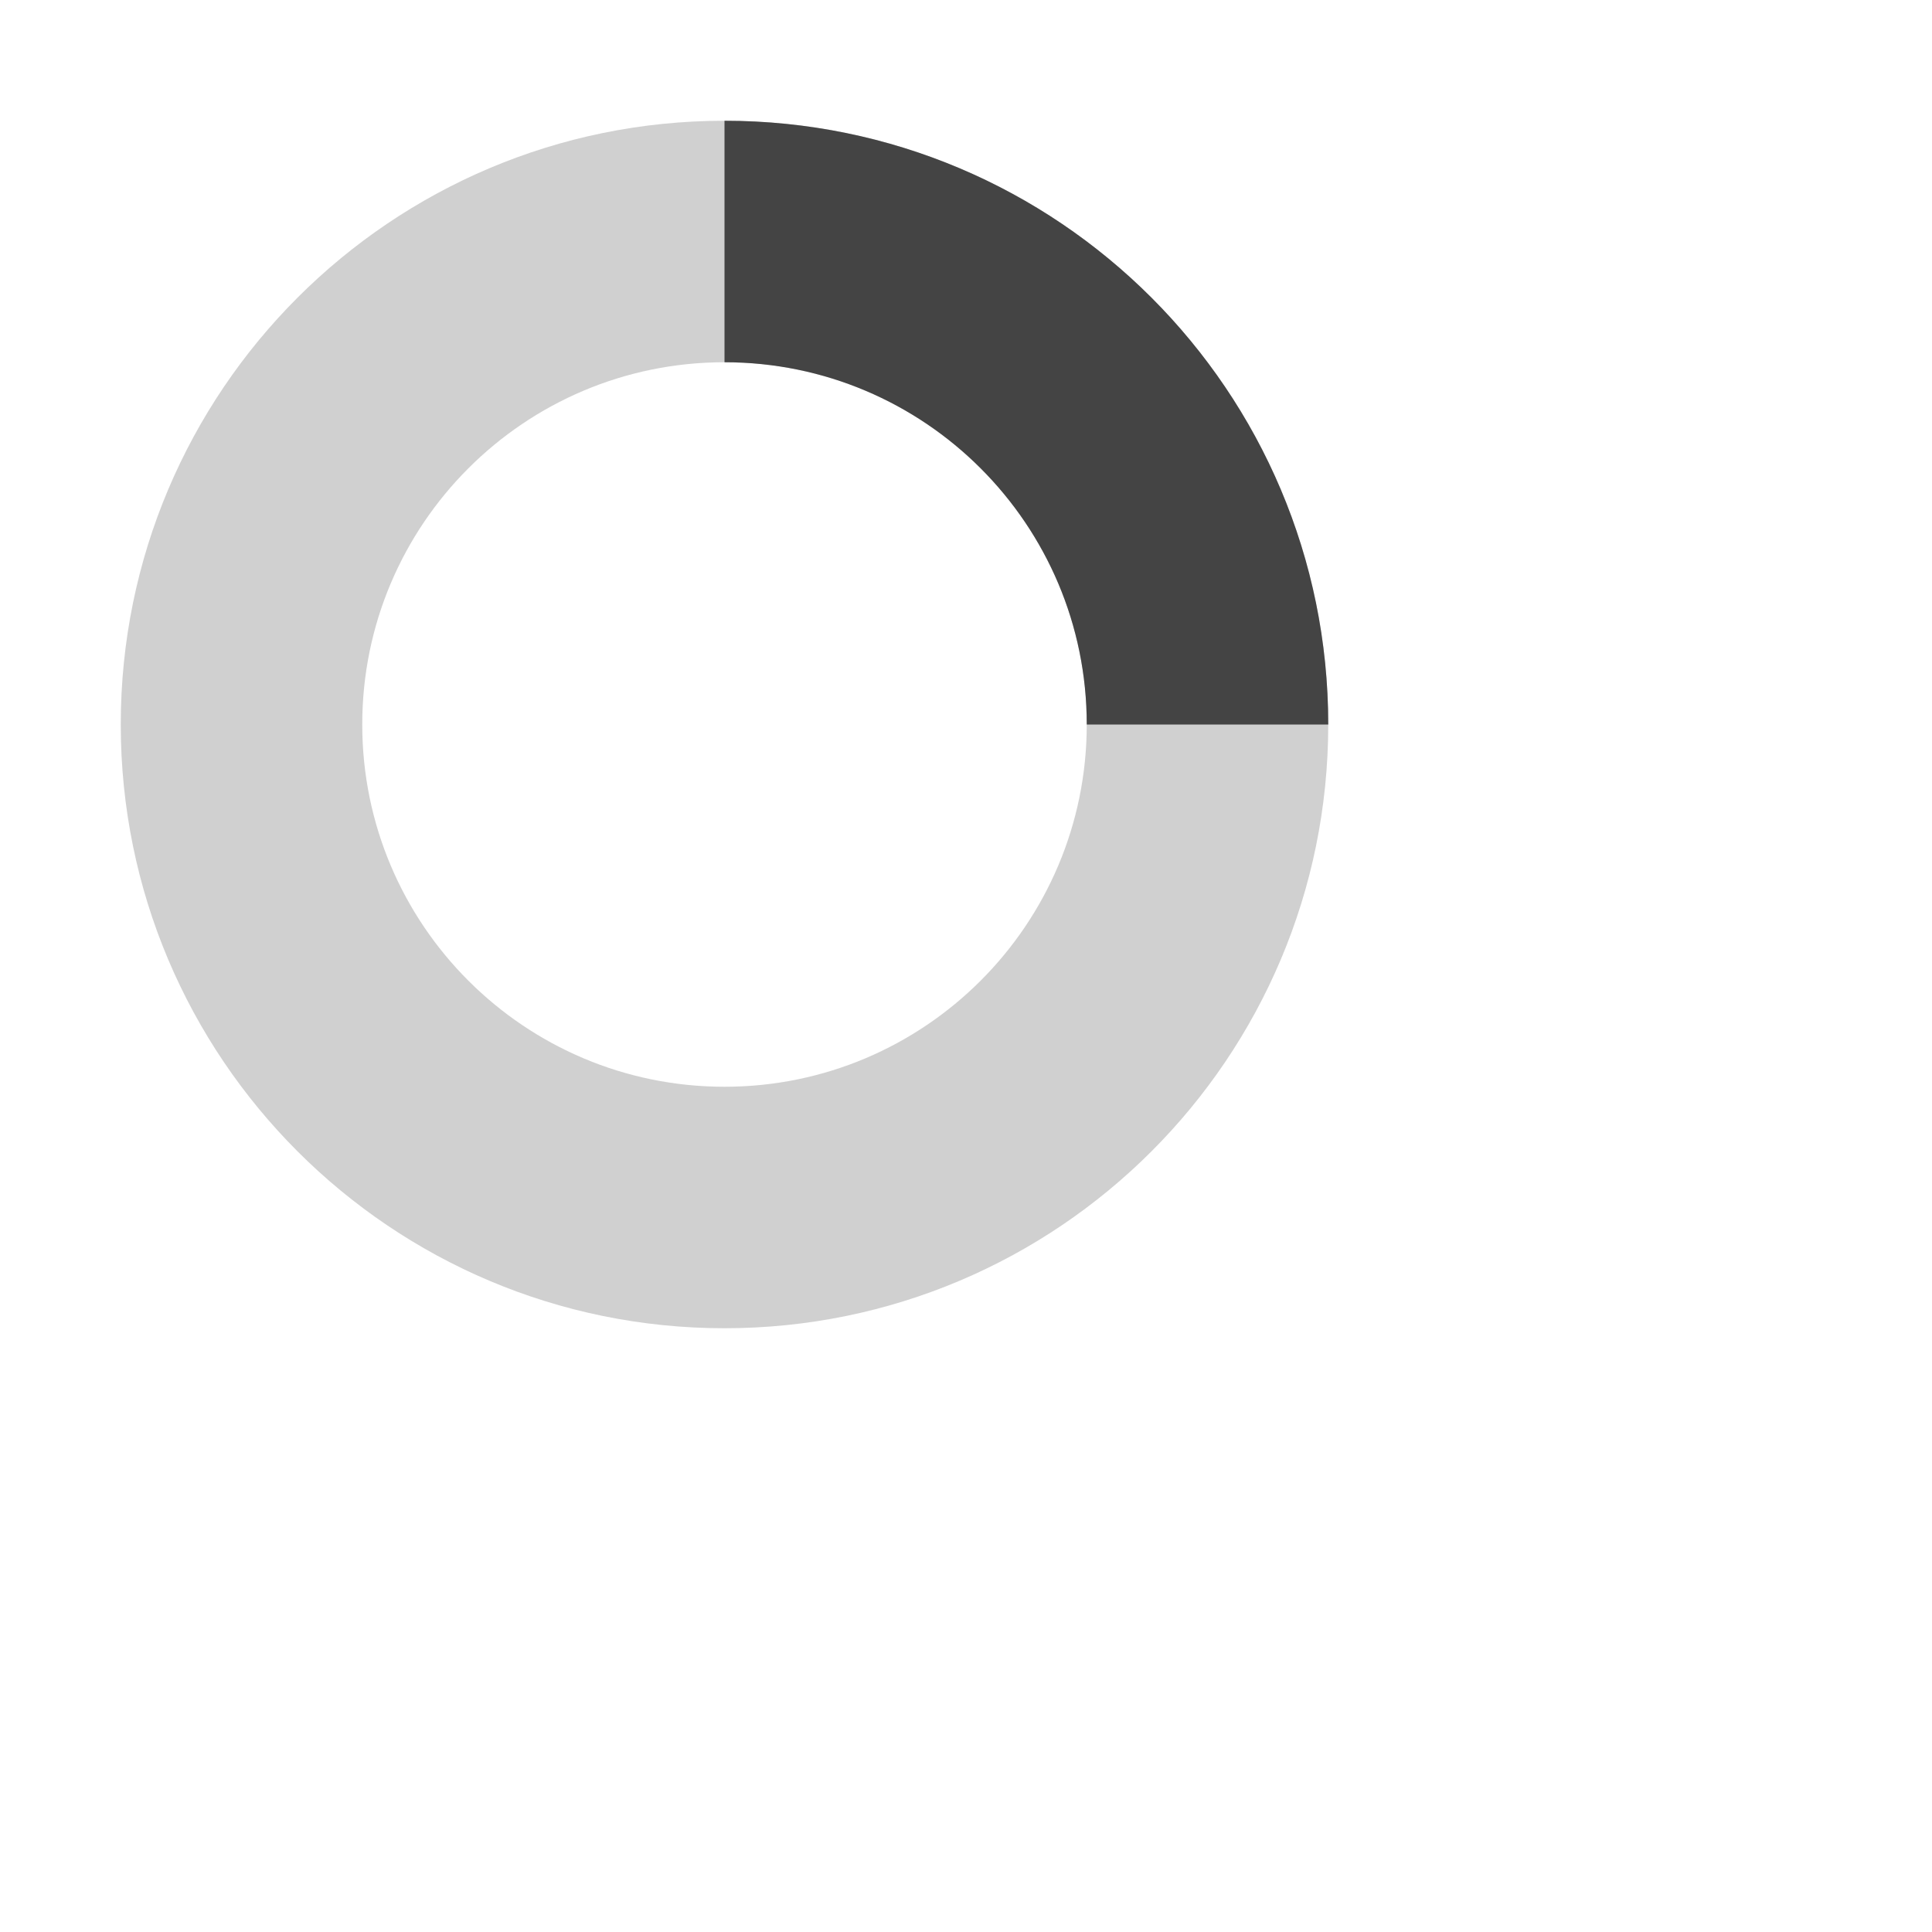
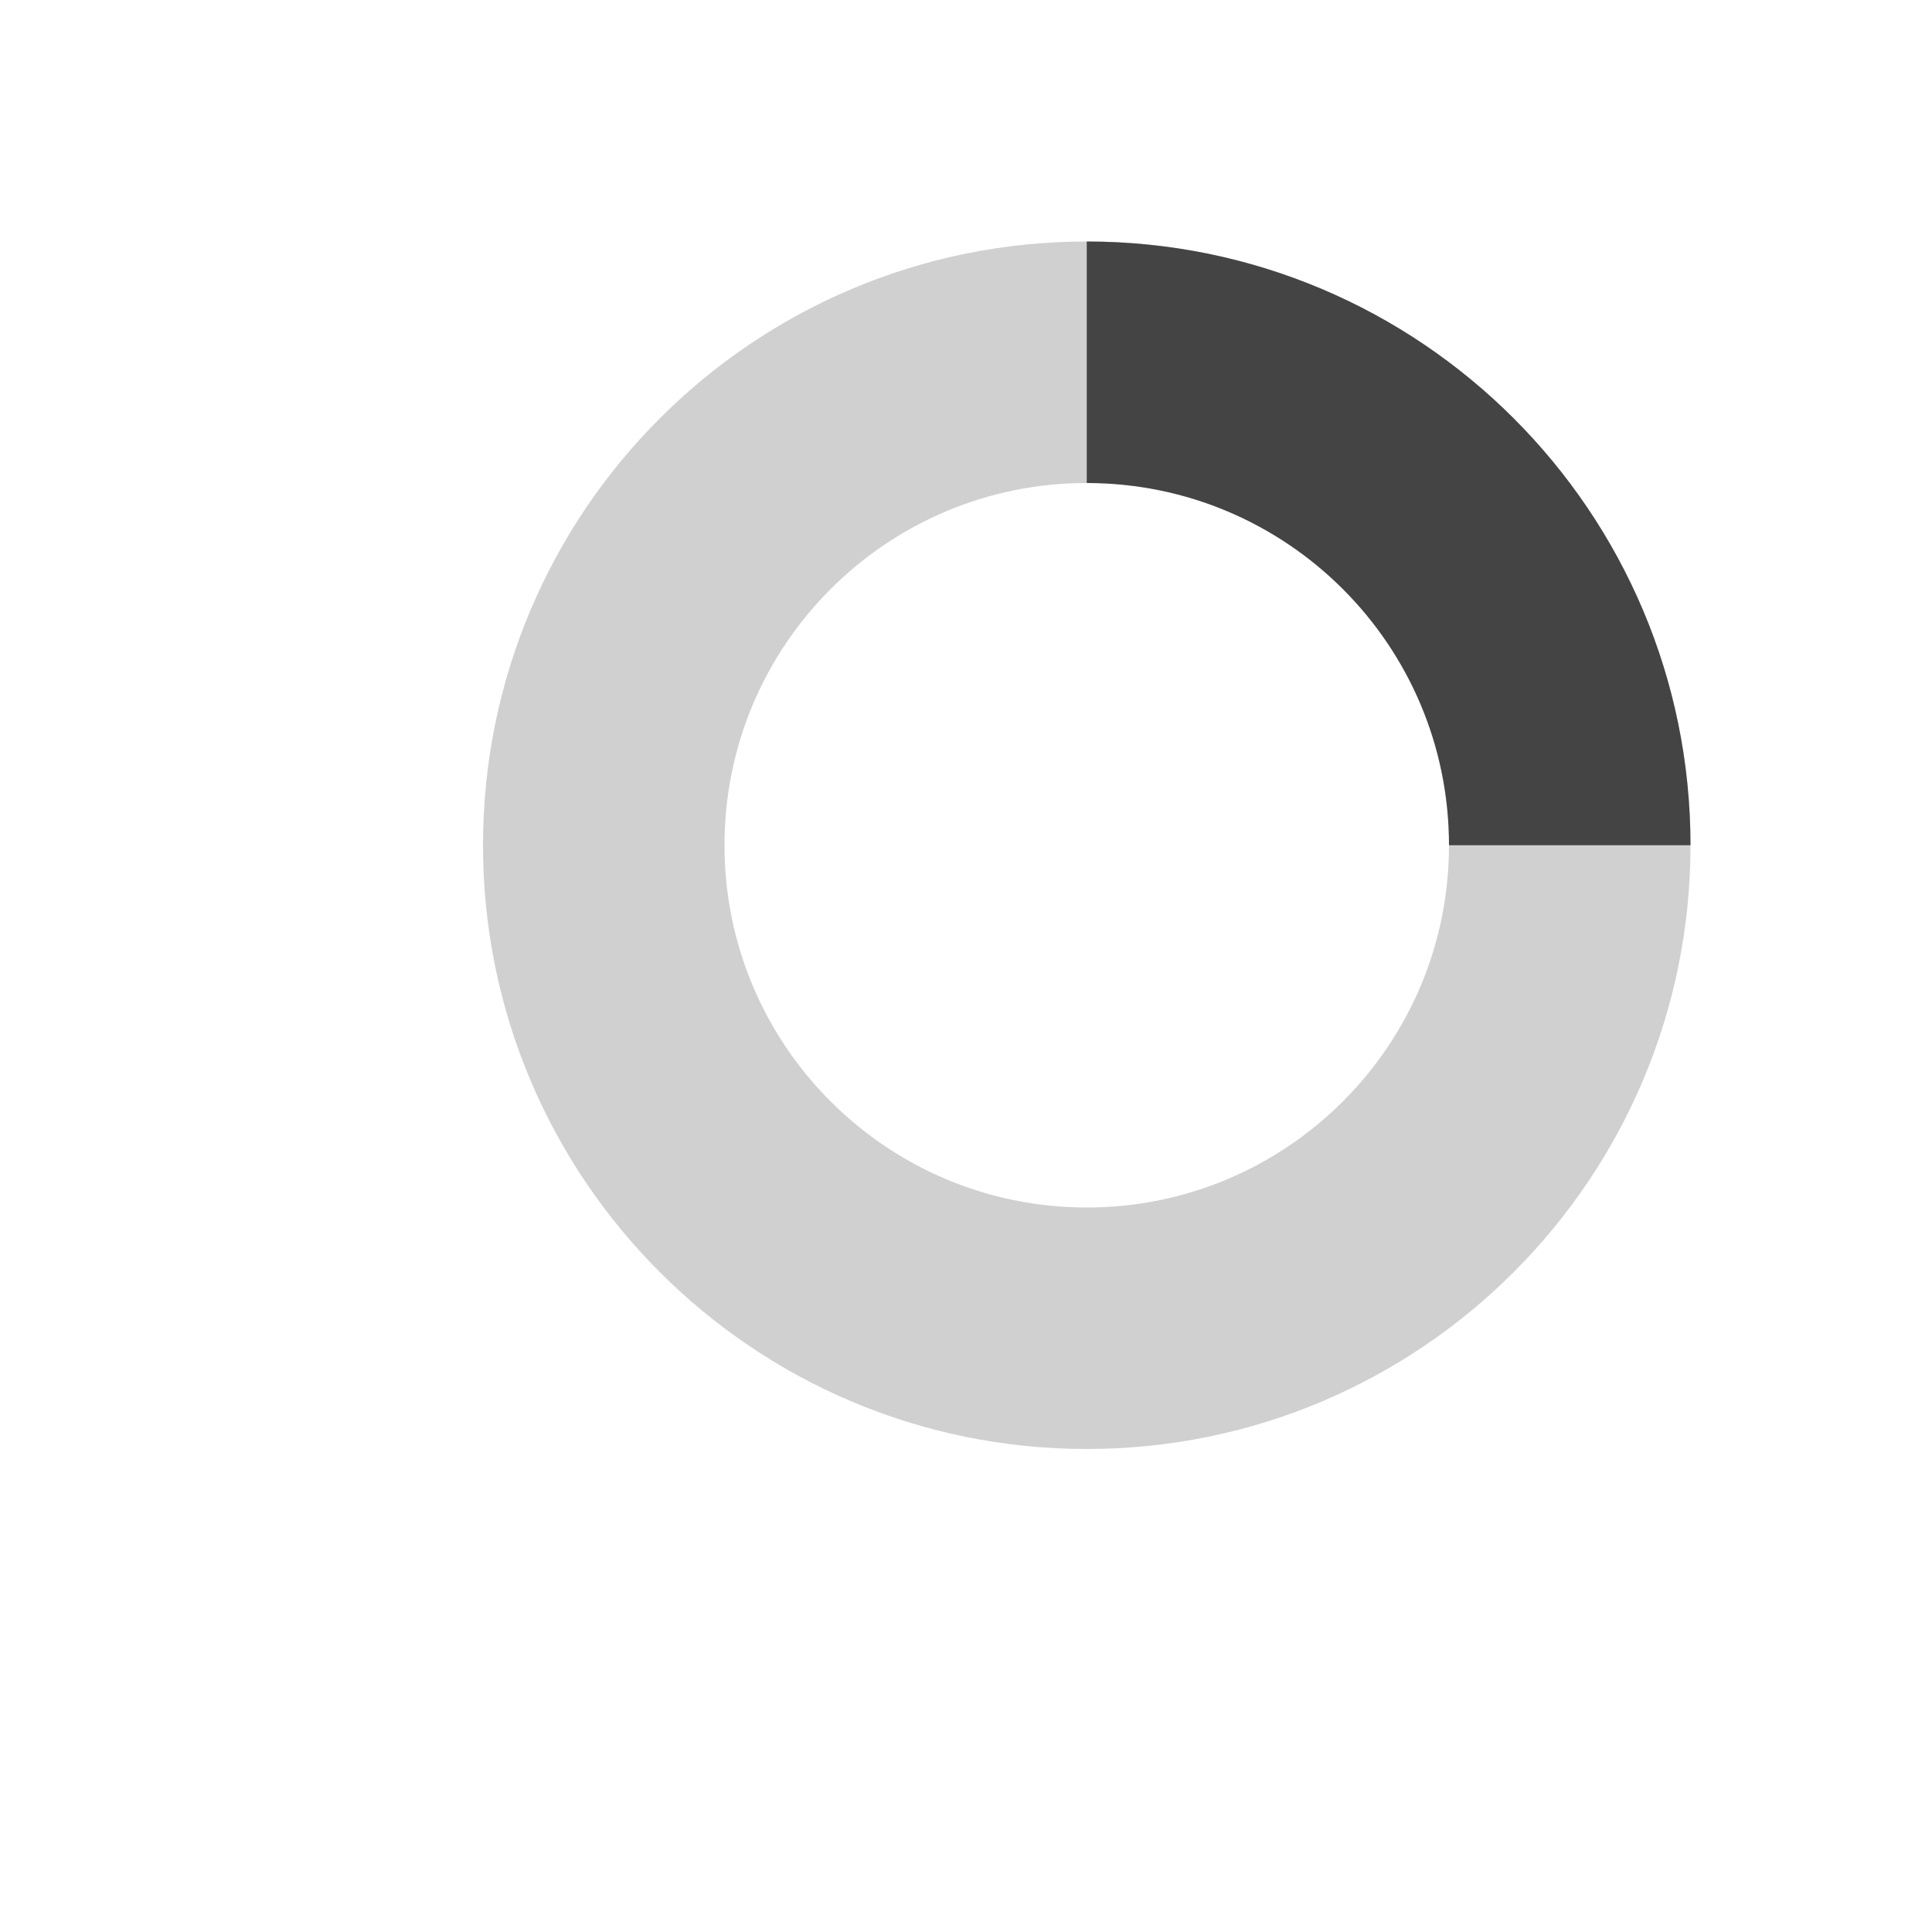
- <svg xmlns="http://www.w3.org/2000/svg" viewBox="8 8 32 32" width="30" height="30" fill="#444444">
+ <svg xmlns="http://www.w3.org/2000/svg" viewBox="2 6 32 32" width="30" height="30" fill="#444444">
  <path style="opacity:0.25;fill:#444444;fill-opacity:1;stroke:none" d="m 20,10 c -5.523,0 -10,4.477 -10,10 0,5.523 4.477,10 10,10 5.523,0 10,-4.477 10,-10 0,-5.523 -4.477,-10 -10,-10 z m 0,4 c 3.314,0 6,2.686 6,6 0,3.314 -2.686,6 -6,6 -3.314,0 -6,-2.686 -6,-6 0,-3.314 2.686,-6 6,-6 z" />
  <path style="fill:#444444;fill-opacity:1;stroke:none" d="m 20,10 0,4 c 3.314,0 6,2.686 6,6 l 4,0 C 30,14.477 25.523,10 20,10 z">
    <animateTransform attributeName="transform" type="rotate" from="0 20 20" to="360 20 20" dur="0.8s" repeatCount="indefinite" />
  </path>
</svg>
